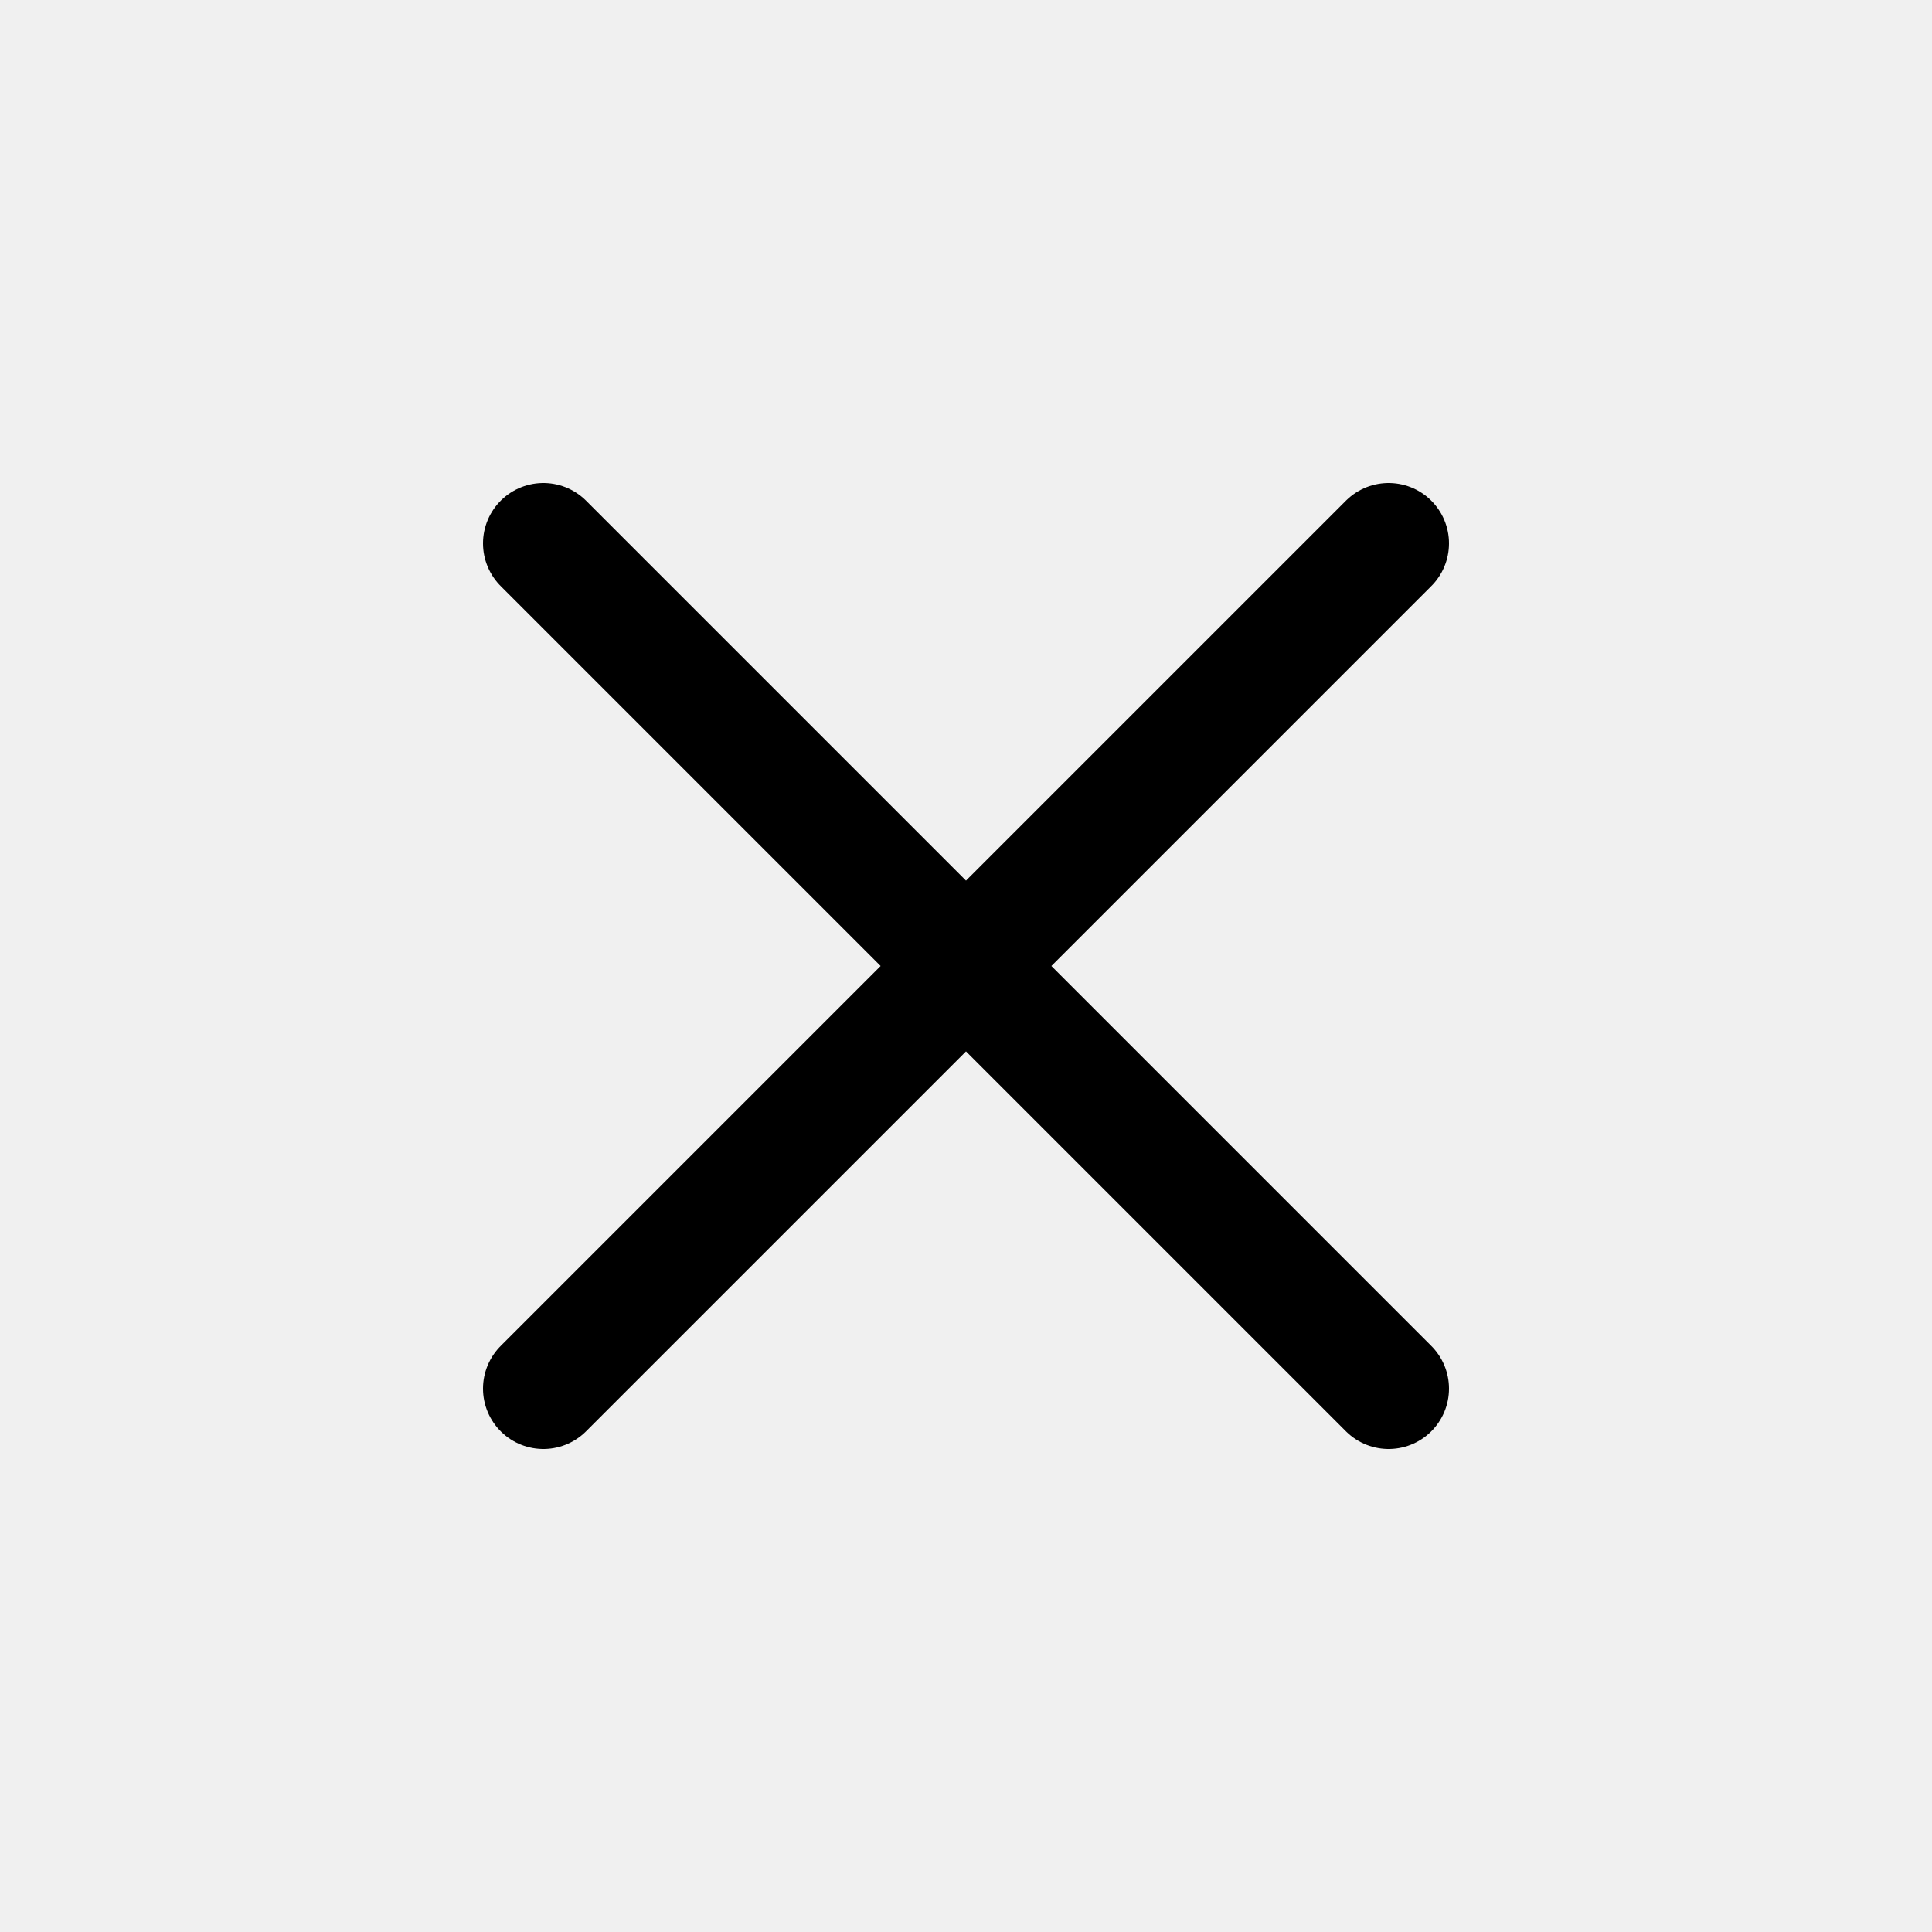
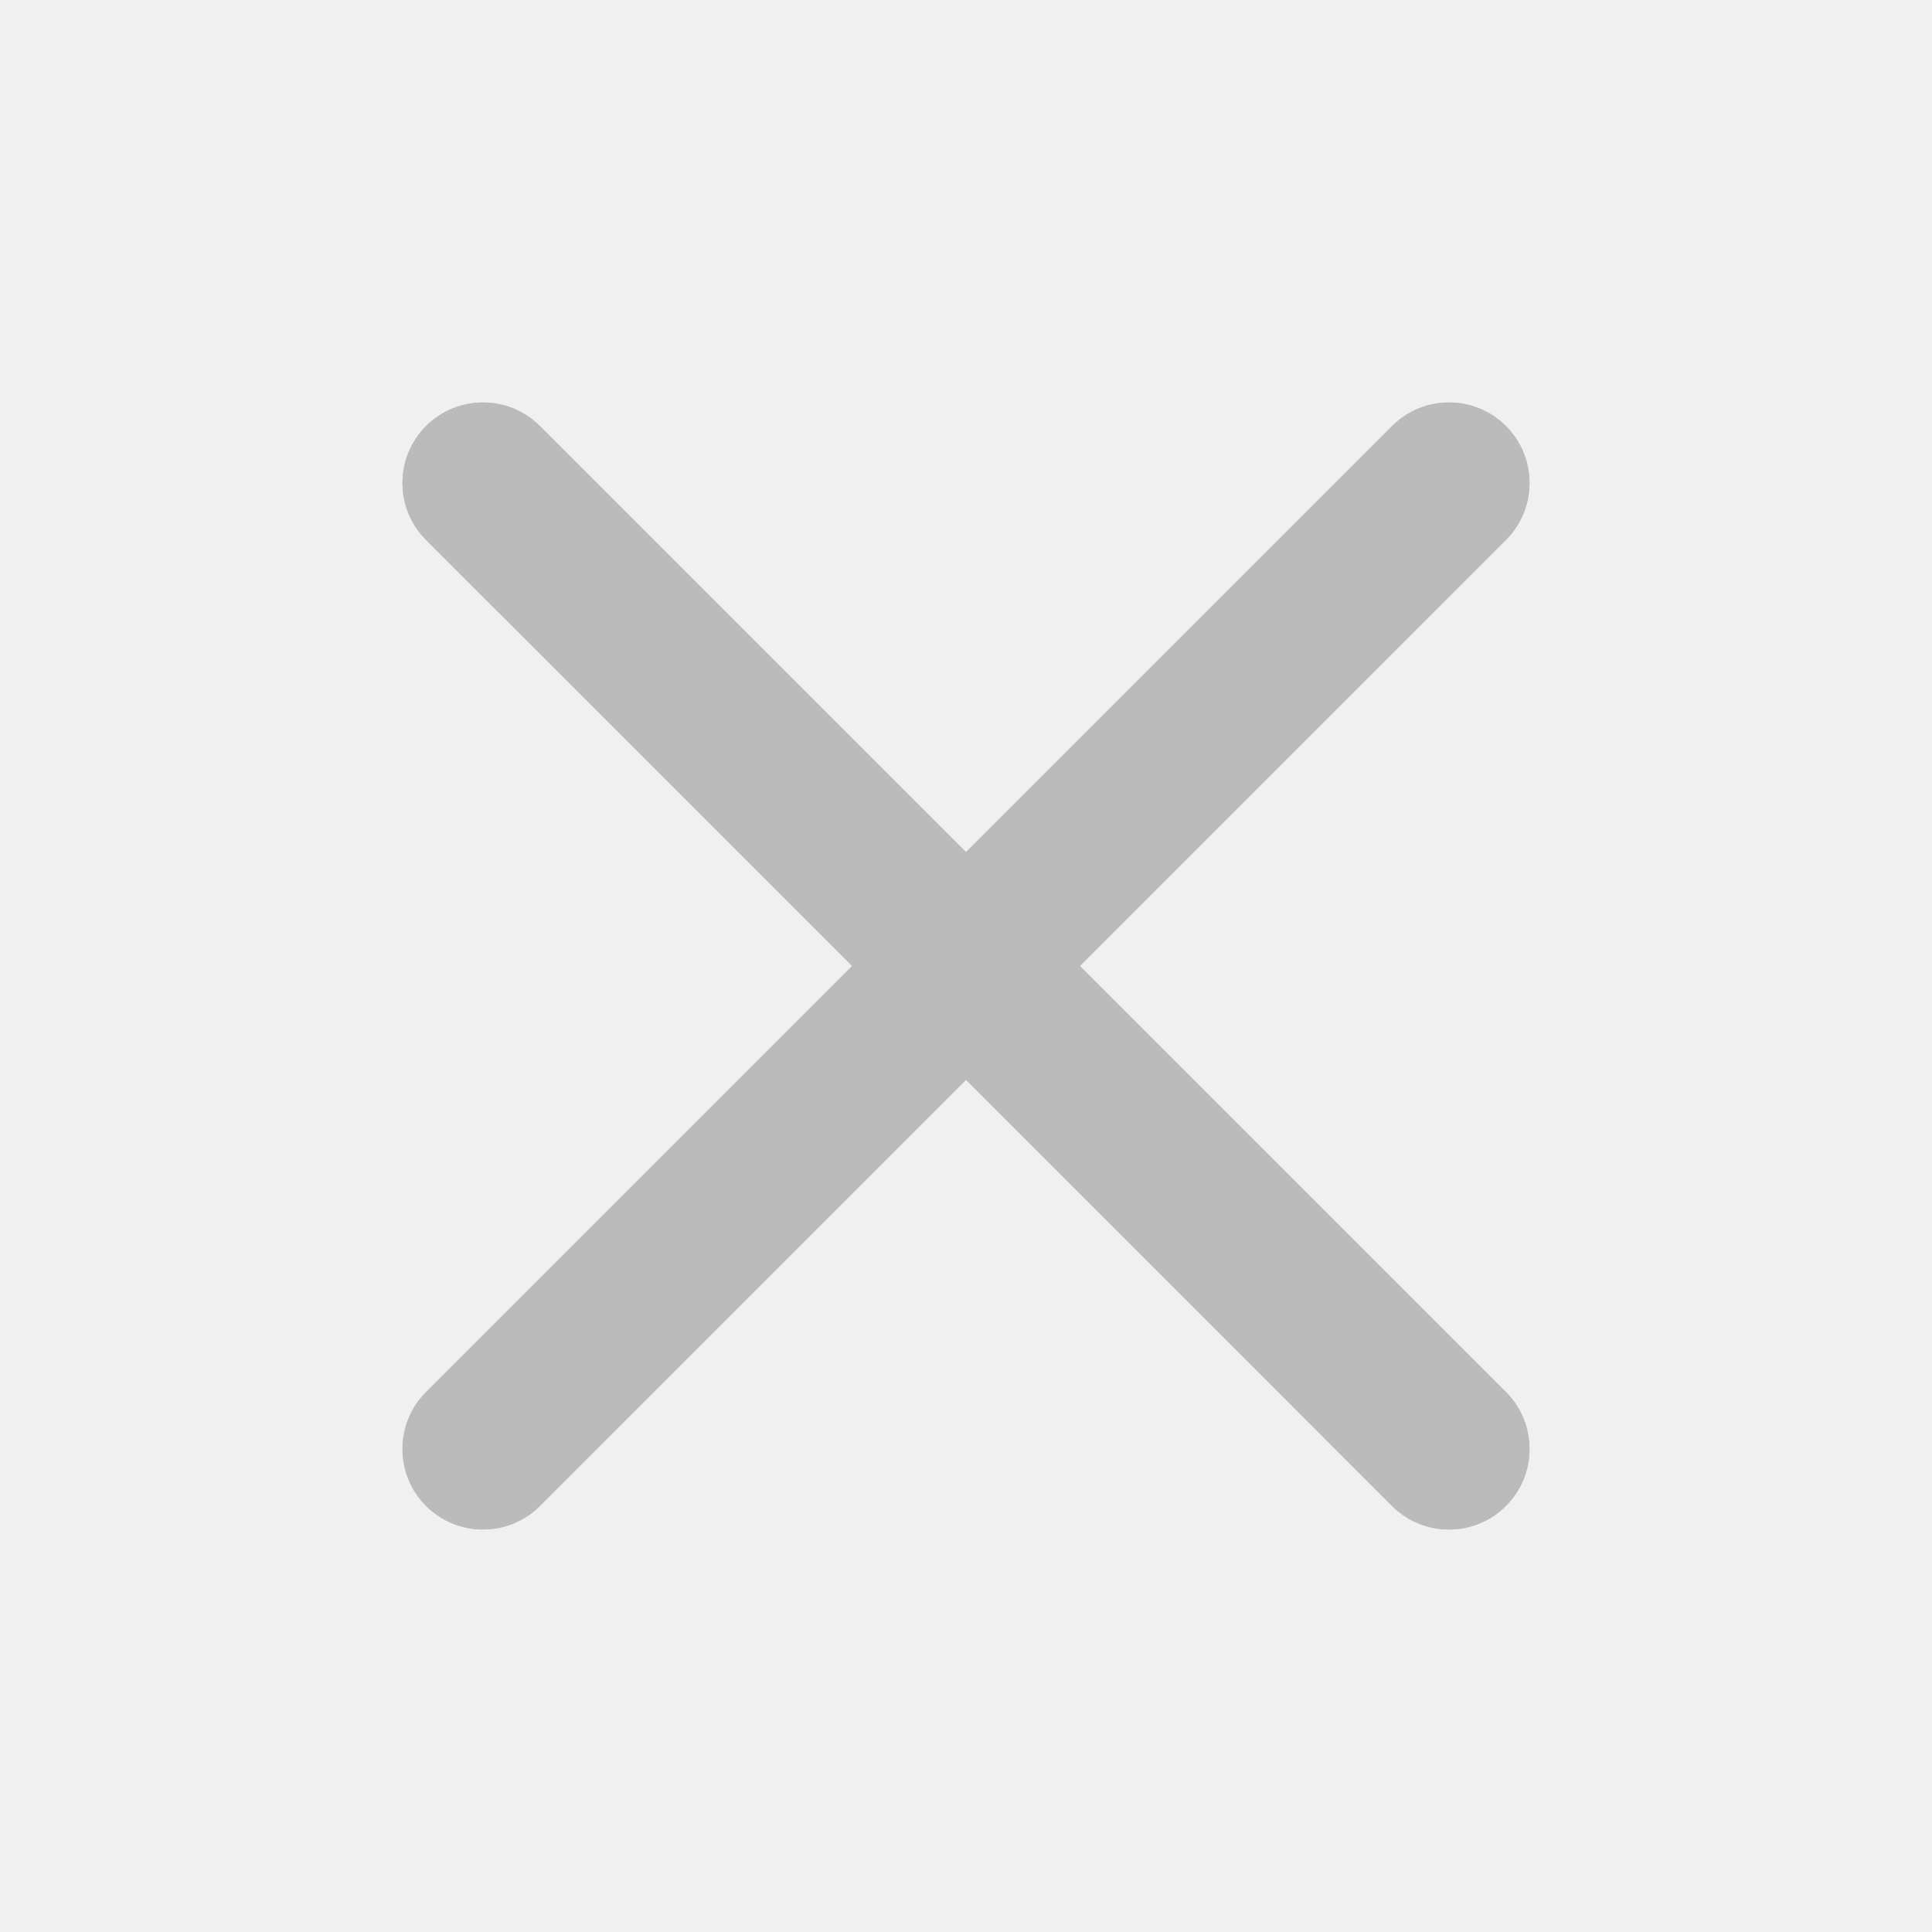
- <svg viewBox="0 0 24 24" aria-hidden="true" class="h-6 w-6 text-zinc-500 dark:text-zinc-400">
-   <path d="m17.25 6.75-10.5 10.5M6.75 6.75l10.5 10.5" fill="none" stroke="currentColor" stroke-width="1.5" stroke-linecap="round" stroke-linejoin="round" />
+ <svg xmlns="http://www.w3.org/2000/svg" width="15" height="15" viewBox="0 0 15 15" fill="none">
+   <path fill-rule="evenodd" clip-rule="evenodd" d="M7.5 6.616L10.808 3.308C11.052 3.064 11.448 3.064 11.692 3.308C11.936 3.552 11.936 3.948 11.692 4.192L8.384 7.5L11.692 10.808C11.936 11.052 11.936 11.448 11.692 11.692C11.448 11.936 11.052 11.936 10.808 11.692L7.5 8.384L4.192 11.692C3.948 11.936 3.552 11.936 3.308 11.692C3.064 11.448 3.064 11.052 3.308 10.808L6.616 7.5L3.308 4.192C3.064 3.948 3.064 3.552 3.308 3.308C3.552 3.064 3.948 3.064 4.192 3.308L7.5 6.616Z" fill="#BBBBBB" />
+   <mask id="mask0_128_3438" style="mask-type:alpha" maskUnits="userSpaceOnUse" x="3" y="3" width="9" height="9">
+     <path fill-rule="evenodd" clip-rule="evenodd" d="M7.5 6.616L10.808 3.308C11.052 3.064 11.448 3.064 11.692 3.308C11.936 3.552 11.936 3.948 11.692 4.192L8.384 7.5L11.692 10.808C11.936 11.052 11.936 11.448 11.692 11.692C11.448 11.936 11.052 11.936 10.808 11.692L7.5 8.384L4.192 11.692C3.948 11.936 3.552 11.936 3.308 11.692C3.064 11.448 3.064 11.052 3.308 10.808L6.616 7.5L3.308 4.192C3.064 3.948 3.064 3.552 3.308 3.308C3.552 3.064 3.948 3.064 4.192 3.308L7.5 6.616Z" fill="white" />
+   </mask>
+   <g mask="url(#mask0_128_3438)">
+     <rect width="15" height="15" fill="#BBBBBB" />
+   </g>
</svg>
